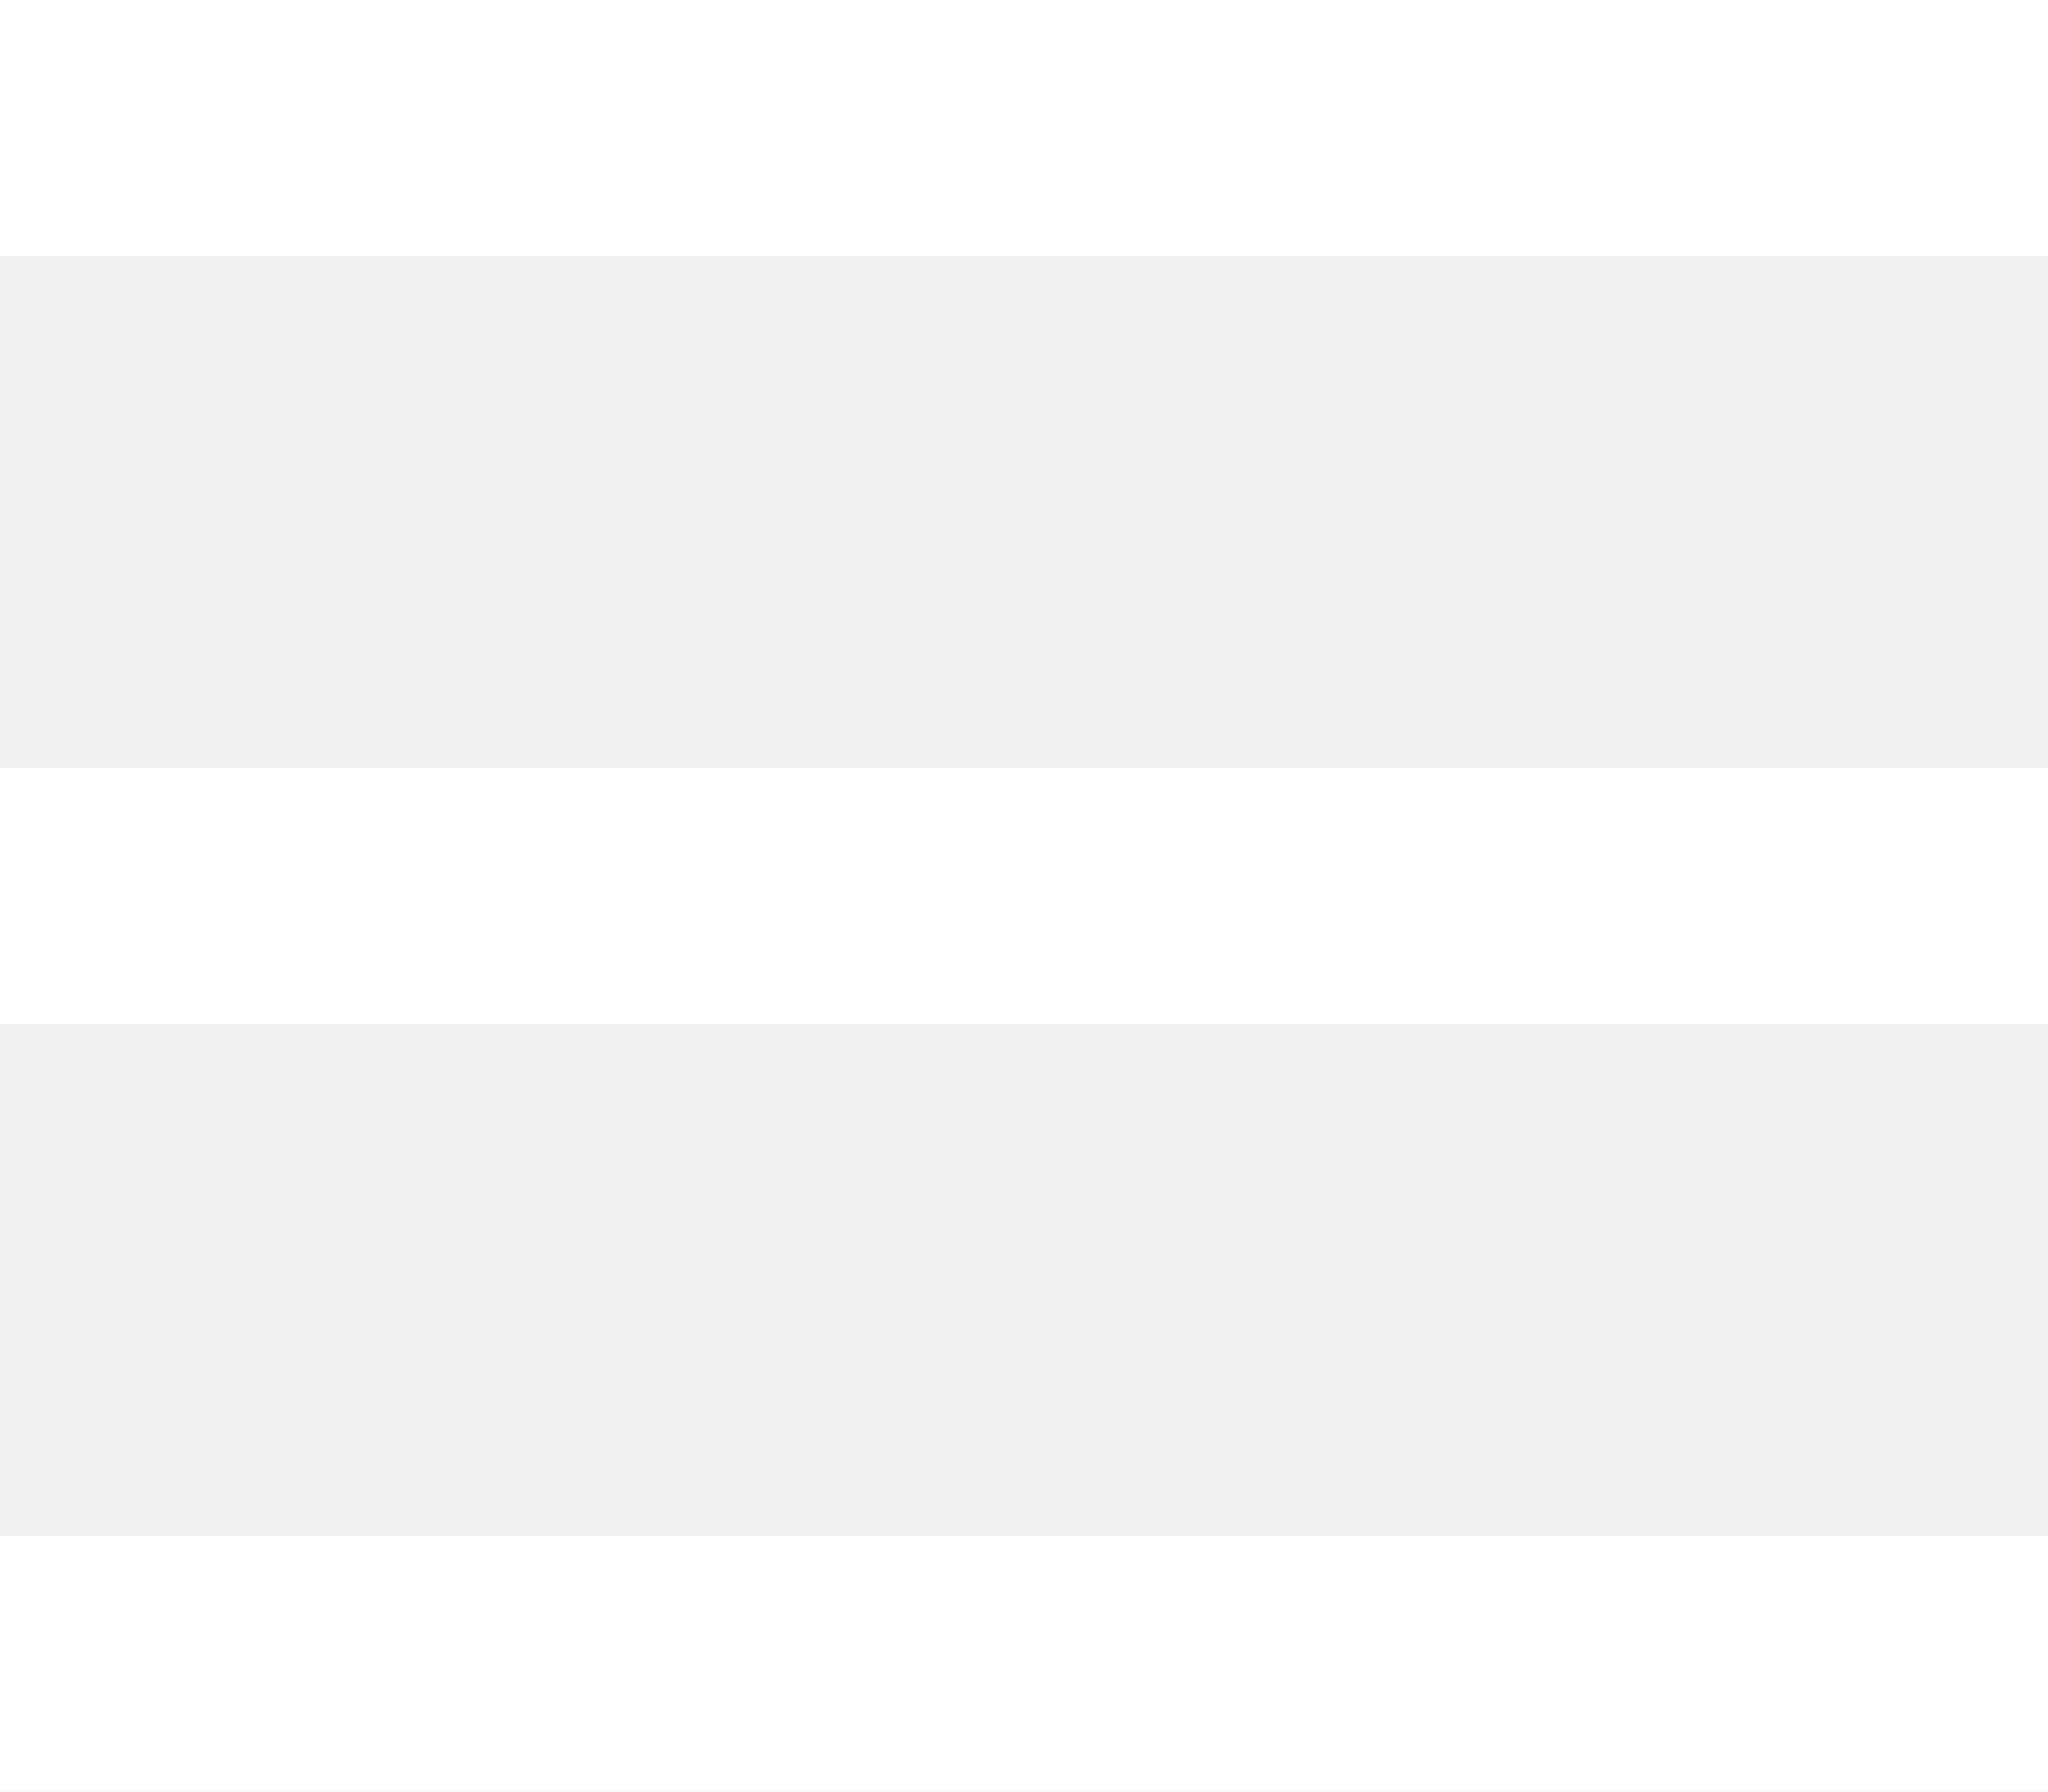
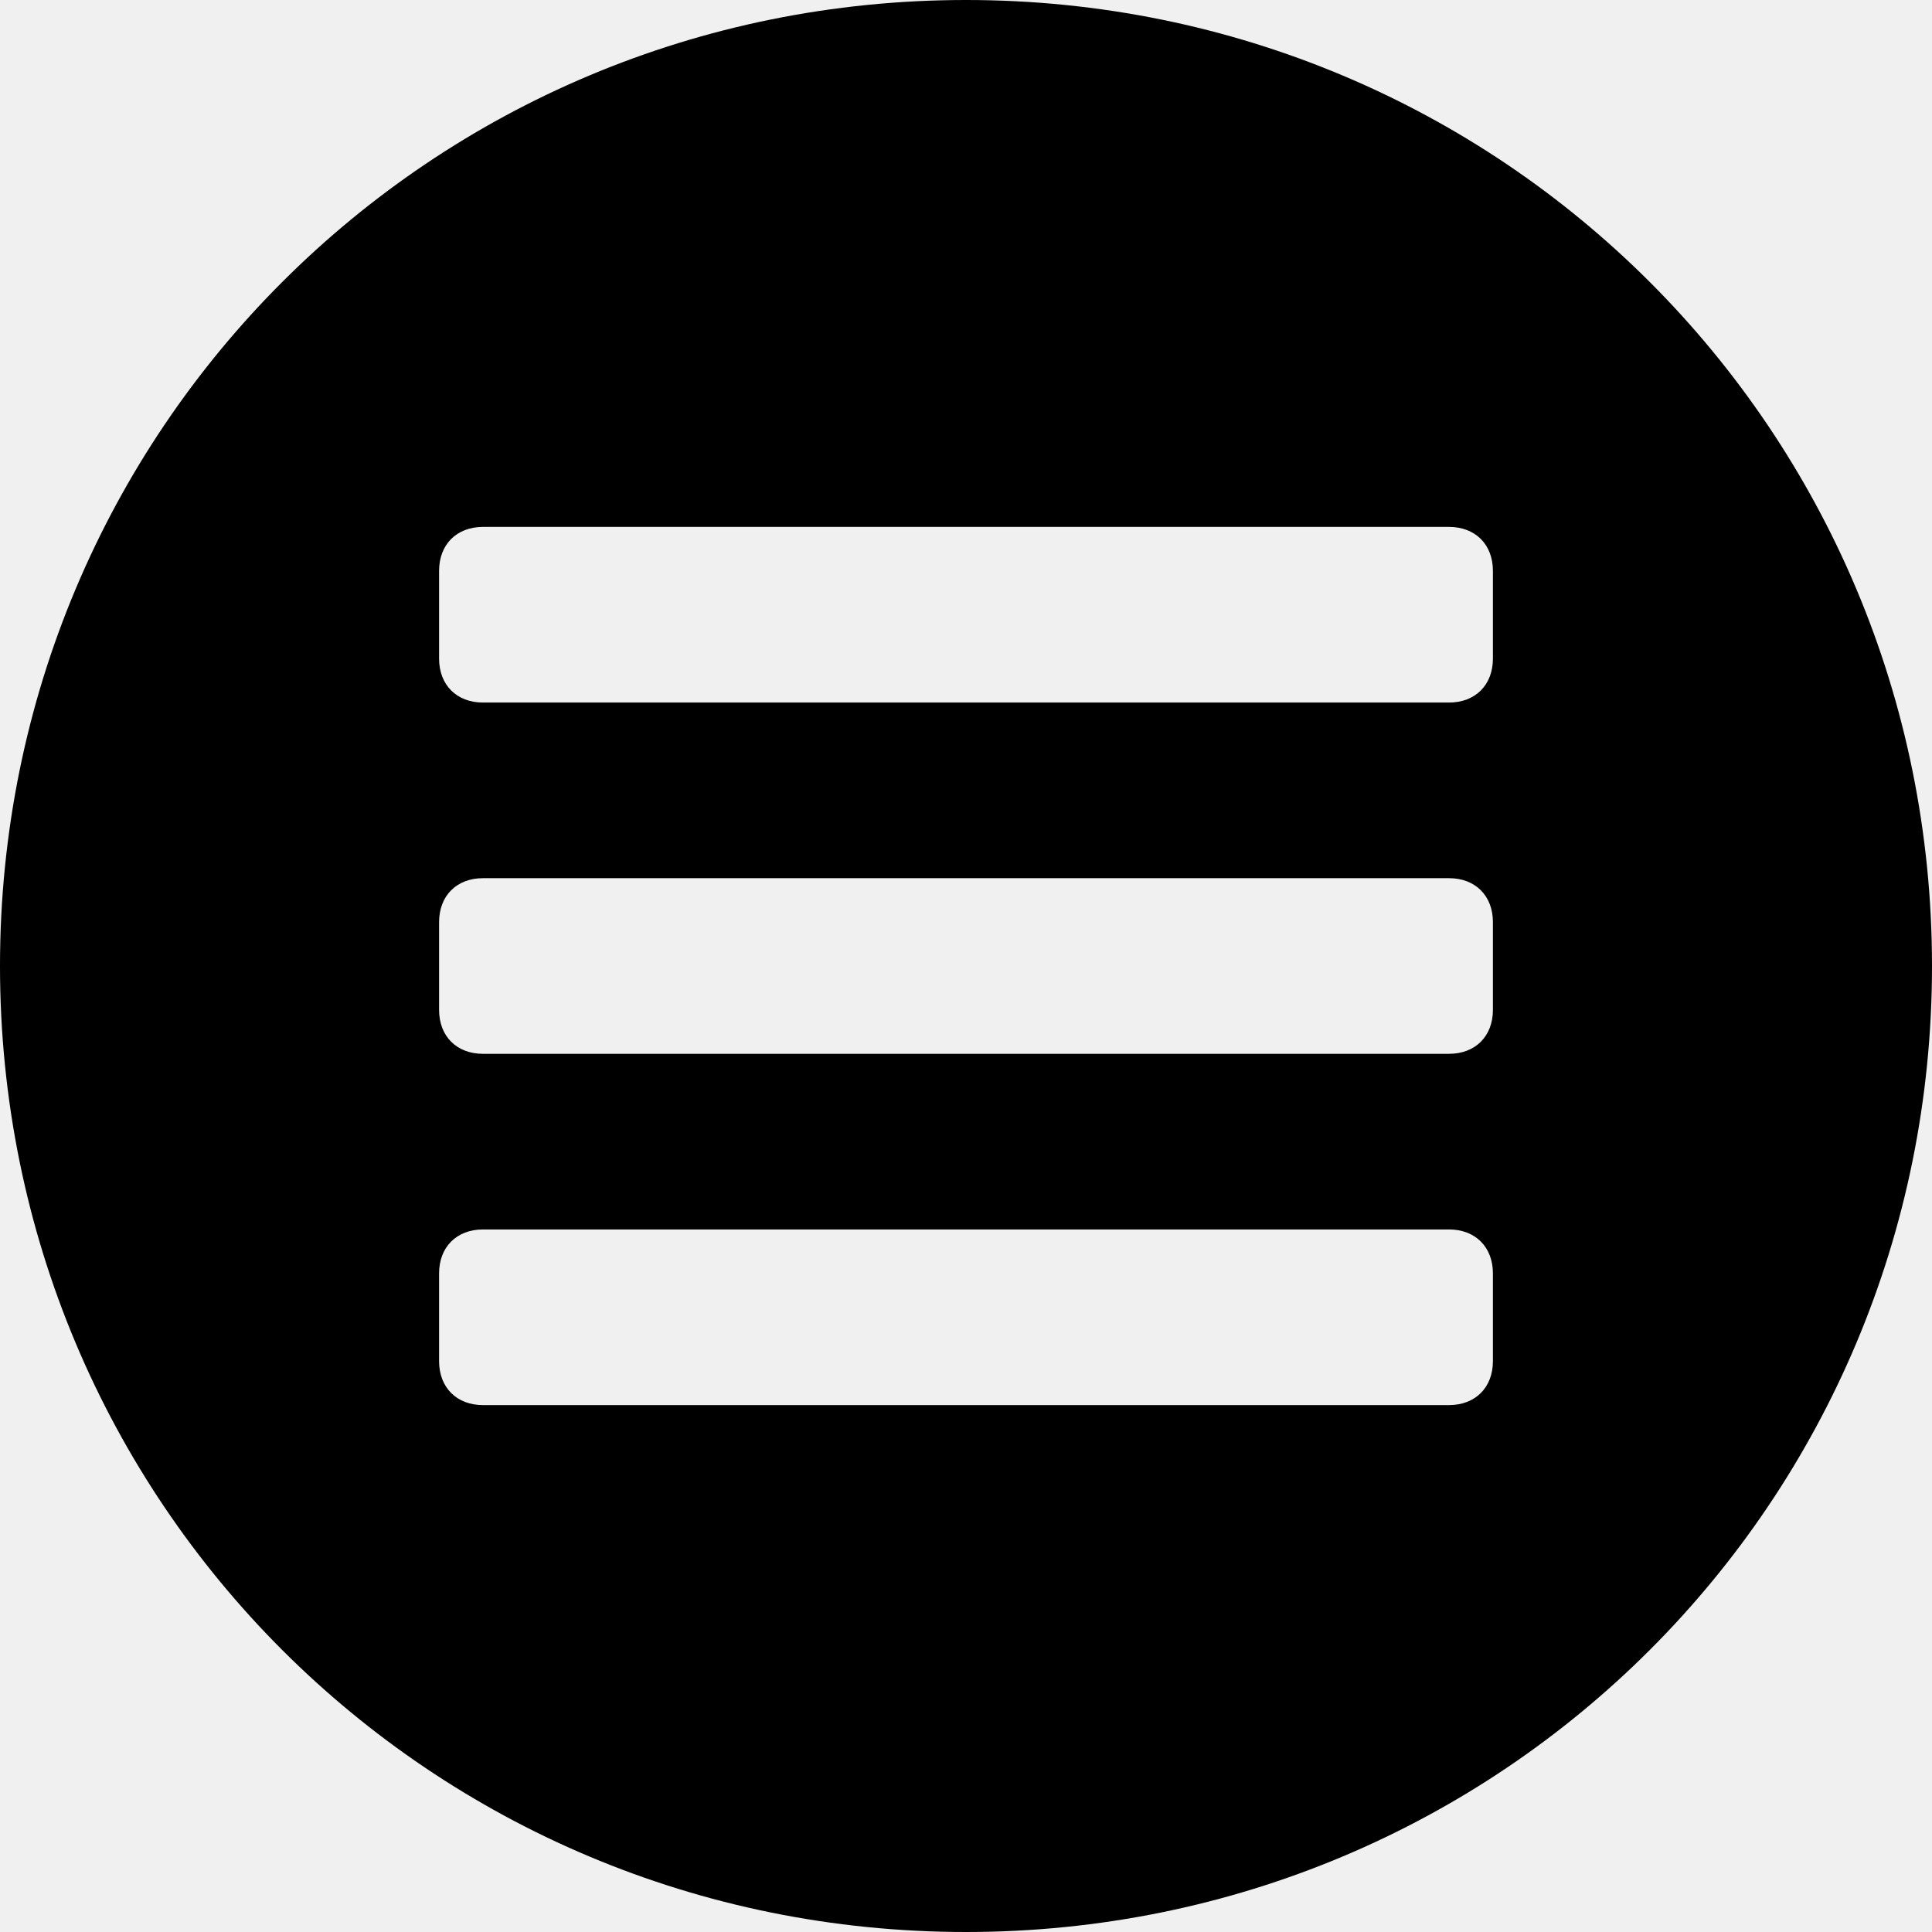
- <svg xmlns="http://www.w3.org/2000/svg" width="24" height="21" viewBox="0 0 24 21" fill="none">
-   <line y1="1.5" x2="24" y2="1.5" stroke="white" stroke-width="3" />
-   <line y1="10.5" x2="24" y2="10.5" stroke="white" stroke-width="3" />
-   <line y1="19.5" x2="24" y2="19.5" stroke="white" stroke-width="3" />
+ <svg xmlns="http://www.w3.org/2000/svg" version="1.1" viewBox="0 0 44 44" enable-background="new 0 0 44 44">
+   <path d="m22,0c-12.2,0-22,9.8-22,22s9.8,22 22,22 22-9.8 22-22-9.8-22-22-22zm12,31c0,0.6-0.4,1-1,1h-22c-0.6,0-1-0.4-1-1v-2c0-0.6 0.4-1 1-1h22c0.6,0 1,0.4 1,1v2zm0-8c0,0.6-0.4,1-1,1h-22c-0.6,0-1-0.4-1-1v-2c0-0.6 0.4-1 1-1h22c0.6,0 1,0.4 1,1v2zm0-8c0,0.6-0.4,1-1,1h-22c-0.6,0-1-0.4-1-1v-2c0-0.6 0.4-1 1-1h22c0.6,0 1,0.4 1,1v2z" />
</svg>
